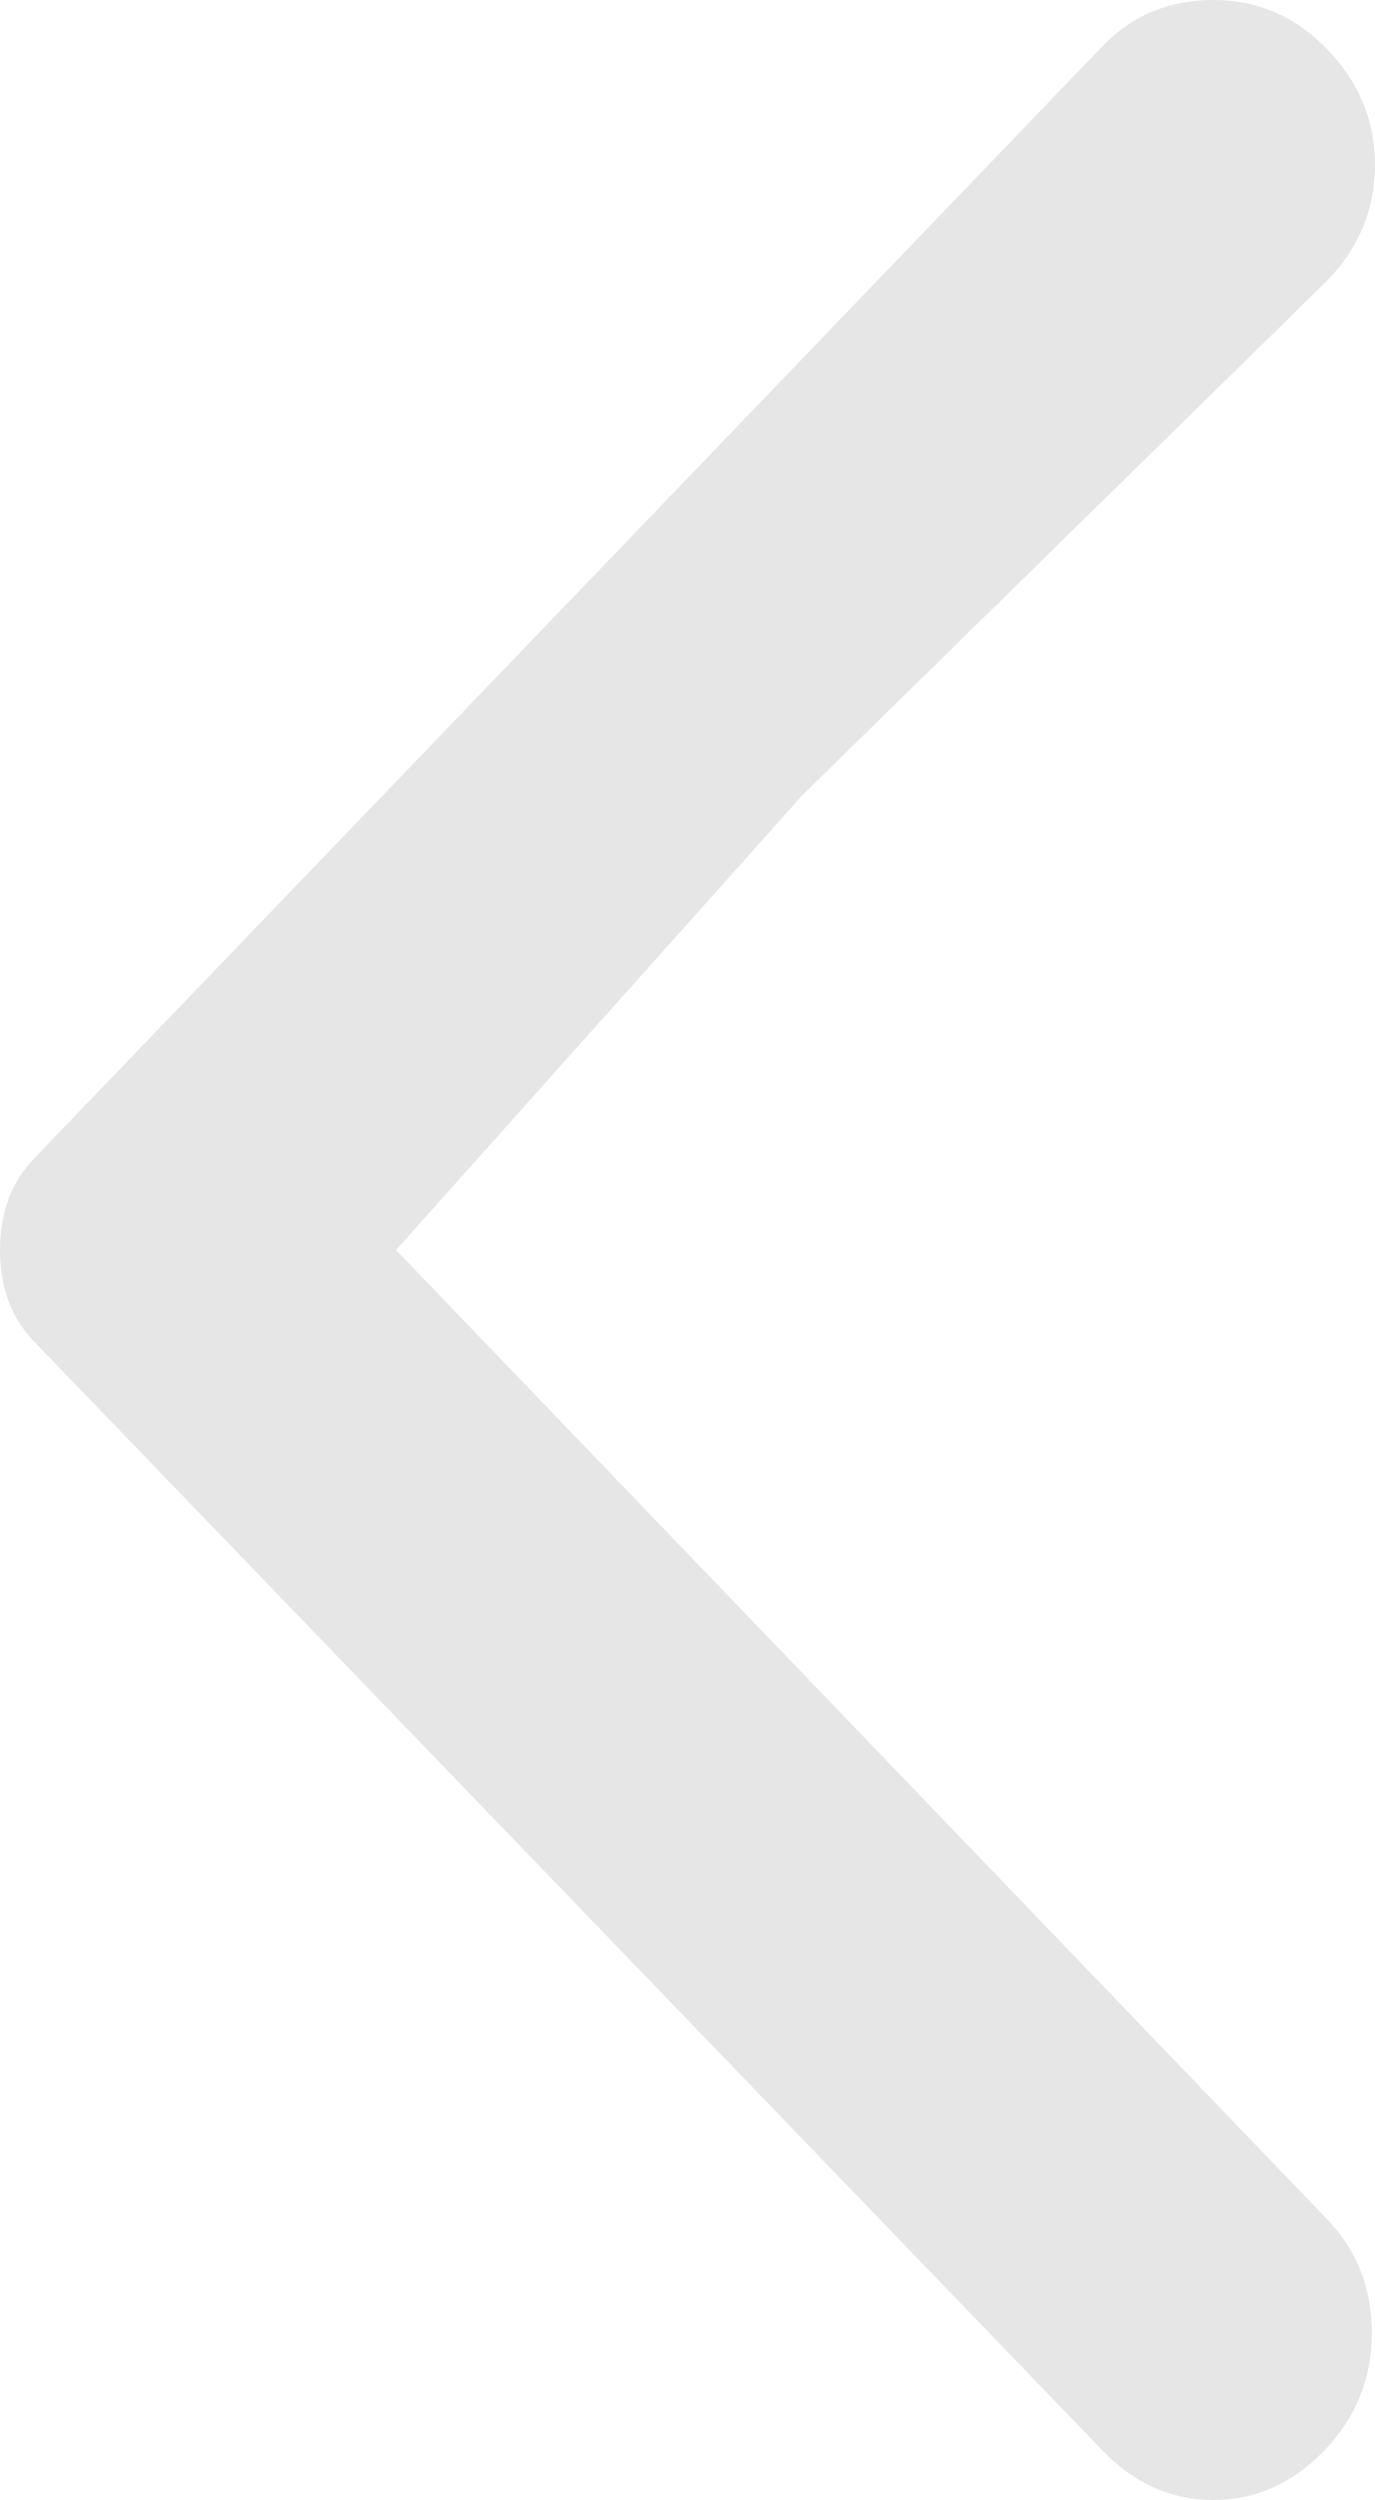
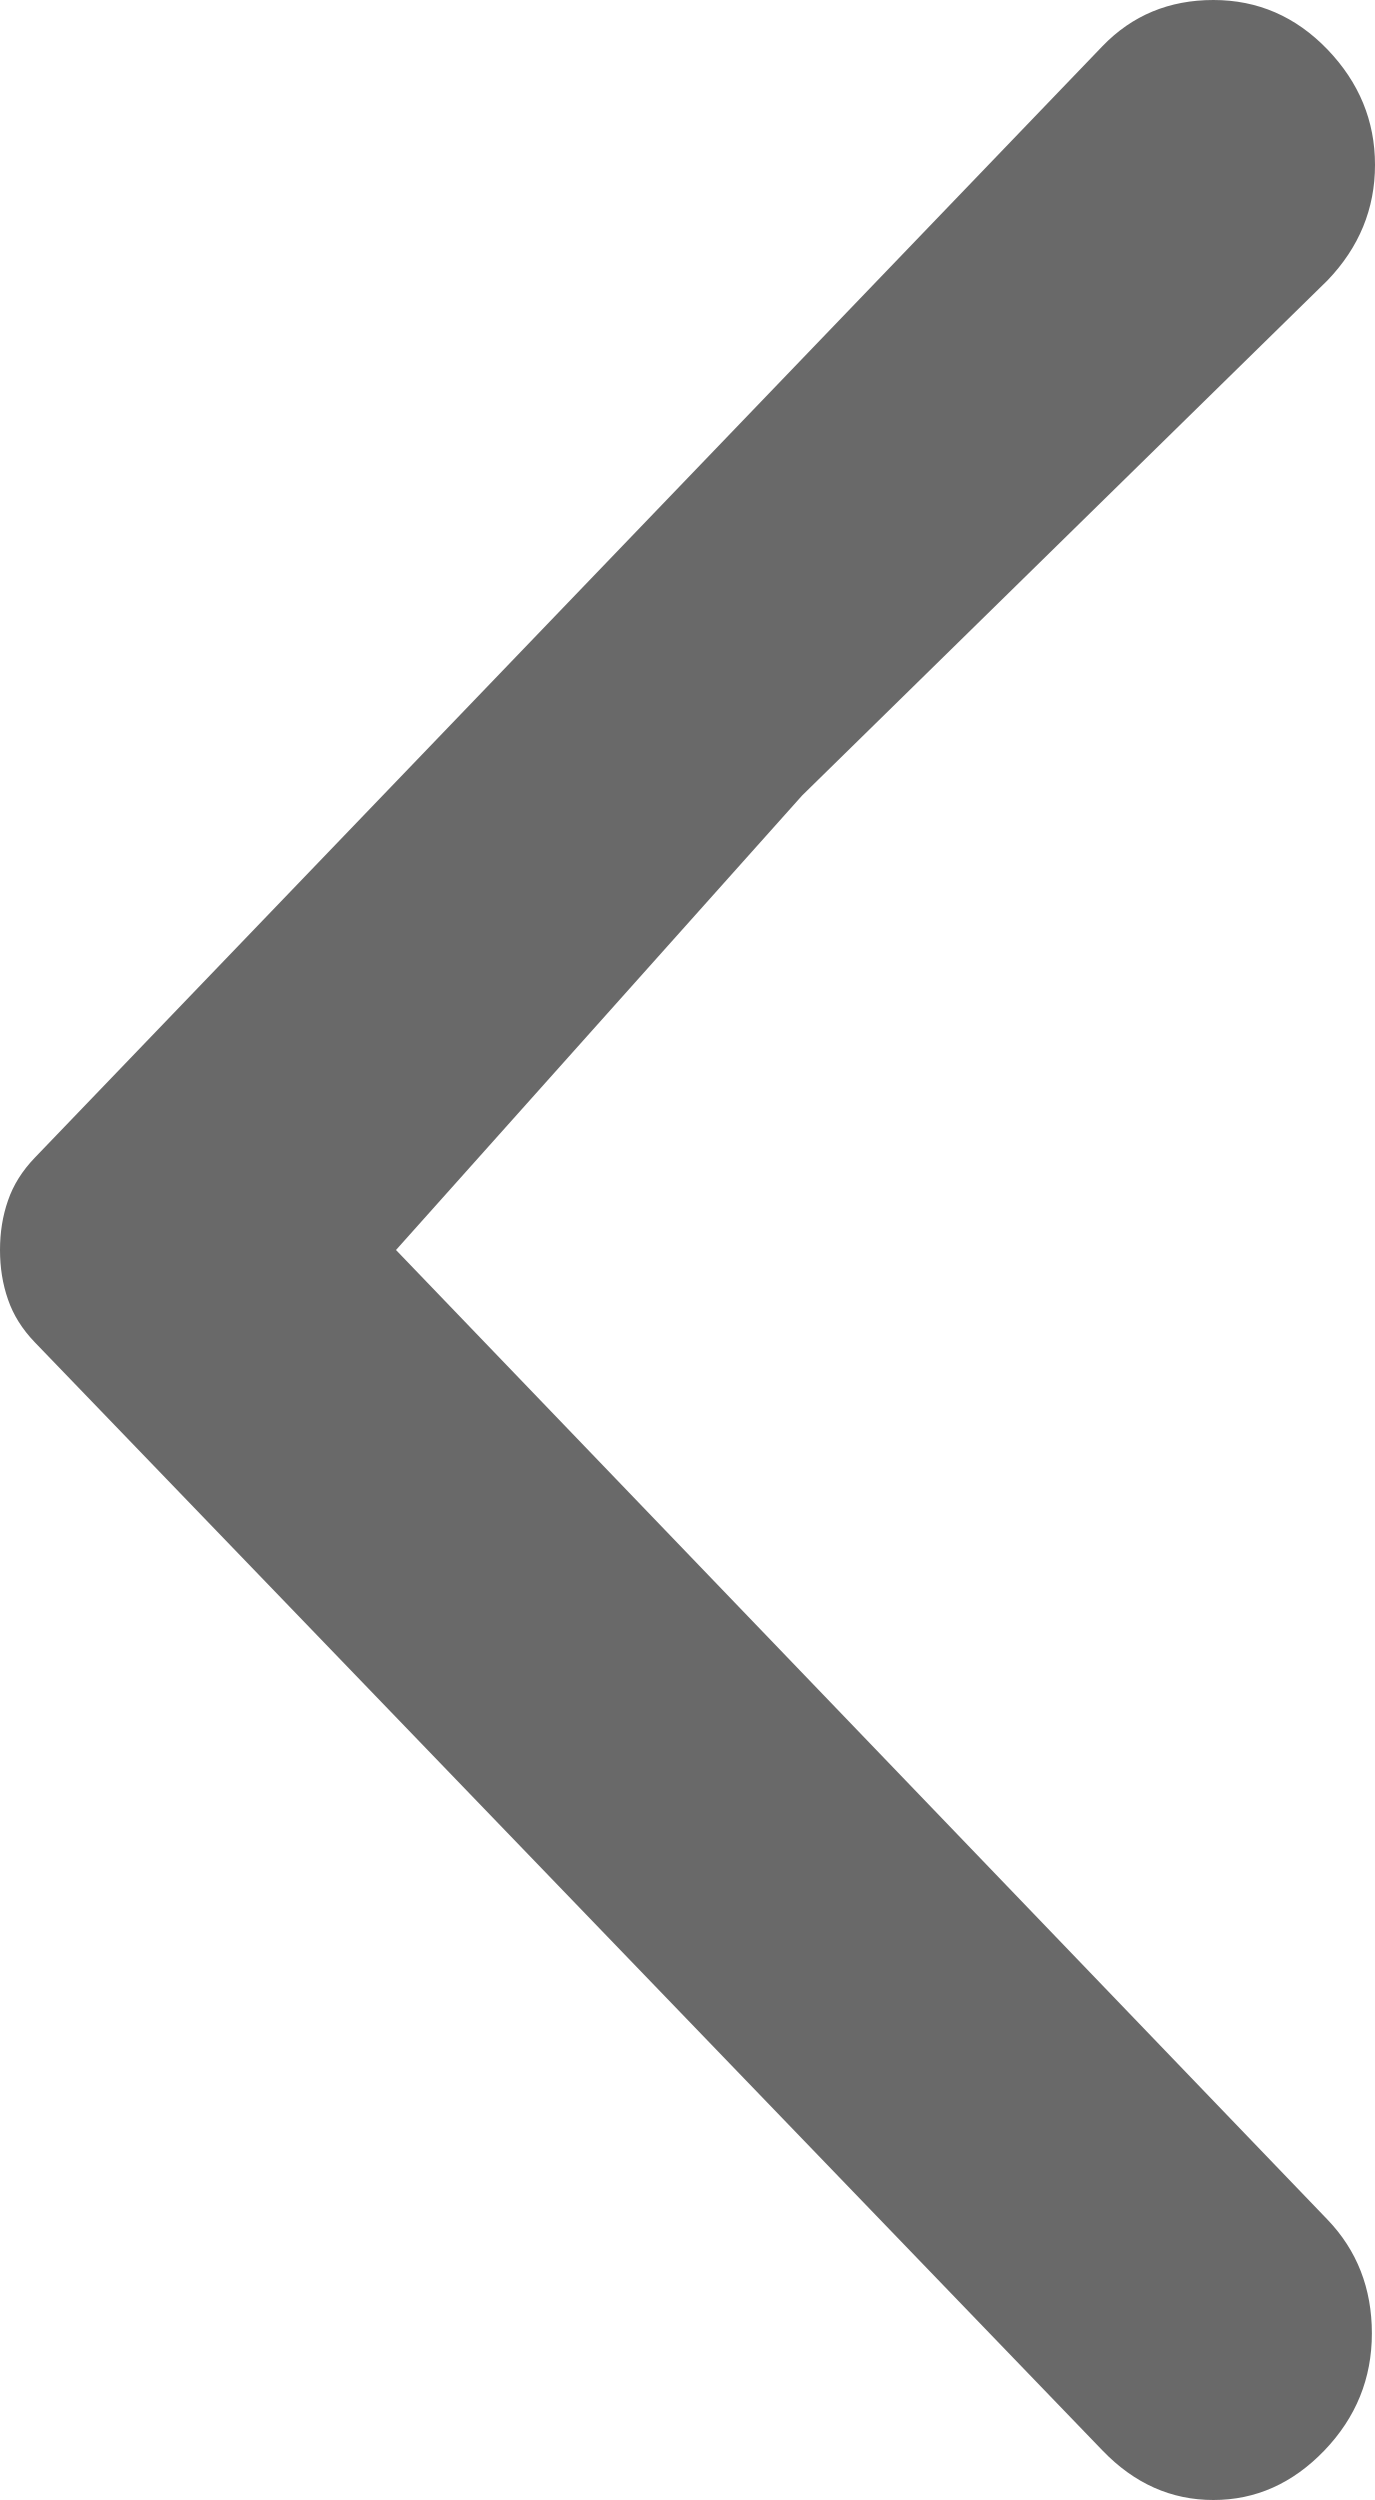
<svg xmlns="http://www.w3.org/2000/svg" width="11" height="20" viewBox="0 0 11 20" fill="none">
-   <path d="M8.82 19.604L0.279 10.739C0.177 10.633 0.106 10.519 0.064 10.396C0.021 10.273 0 10.141 0 10C0 9.859 0.021 9.727 0.064 9.604C0.106 9.481 0.177 9.367 0.279 9.261L8.82 0.369C9.057 0.123 9.353 0 9.707 0C10.062 0 10.366 0.132 10.62 0.396C10.873 0.66 11 0.967 11 1.319C11 1.671 10.873 1.979 10.62 2.243L6.417 6.364L3.168 10L10.62 17.757C10.856 18.003 10.975 18.307 10.975 18.667C10.975 19.028 10.848 19.34 10.595 19.604C10.341 19.868 10.045 20 9.707 20C9.369 20 9.074 19.868 8.82 19.604Z" fill="#E6E6E6" />
+   <path d="M8.82 19.604L0.279 10.739C0.177 10.633 0.106 10.519 0.064 10.396C0.021 10.273 0 10.141 0 10C0 9.859 0.021 9.727 0.064 9.604C0.106 9.481 0.177 9.367 0.279 9.261L8.82 0.369C9.057 0.123 9.353 0 9.707 0C10.062 0 10.366 0.132 10.62 0.396C10.873 0.66 11 0.967 11 1.319C11 1.671 10.873 1.979 10.62 2.243L6.417 6.364L3.168 10L10.62 17.757C10.856 18.003 10.975 18.307 10.975 18.667C10.975 19.028 10.848 19.34 10.595 19.604C10.341 19.868 10.045 20 9.707 20C9.369 20 9.074 19.868 8.82 19.604Z" fill="#696969" />
</svg>
